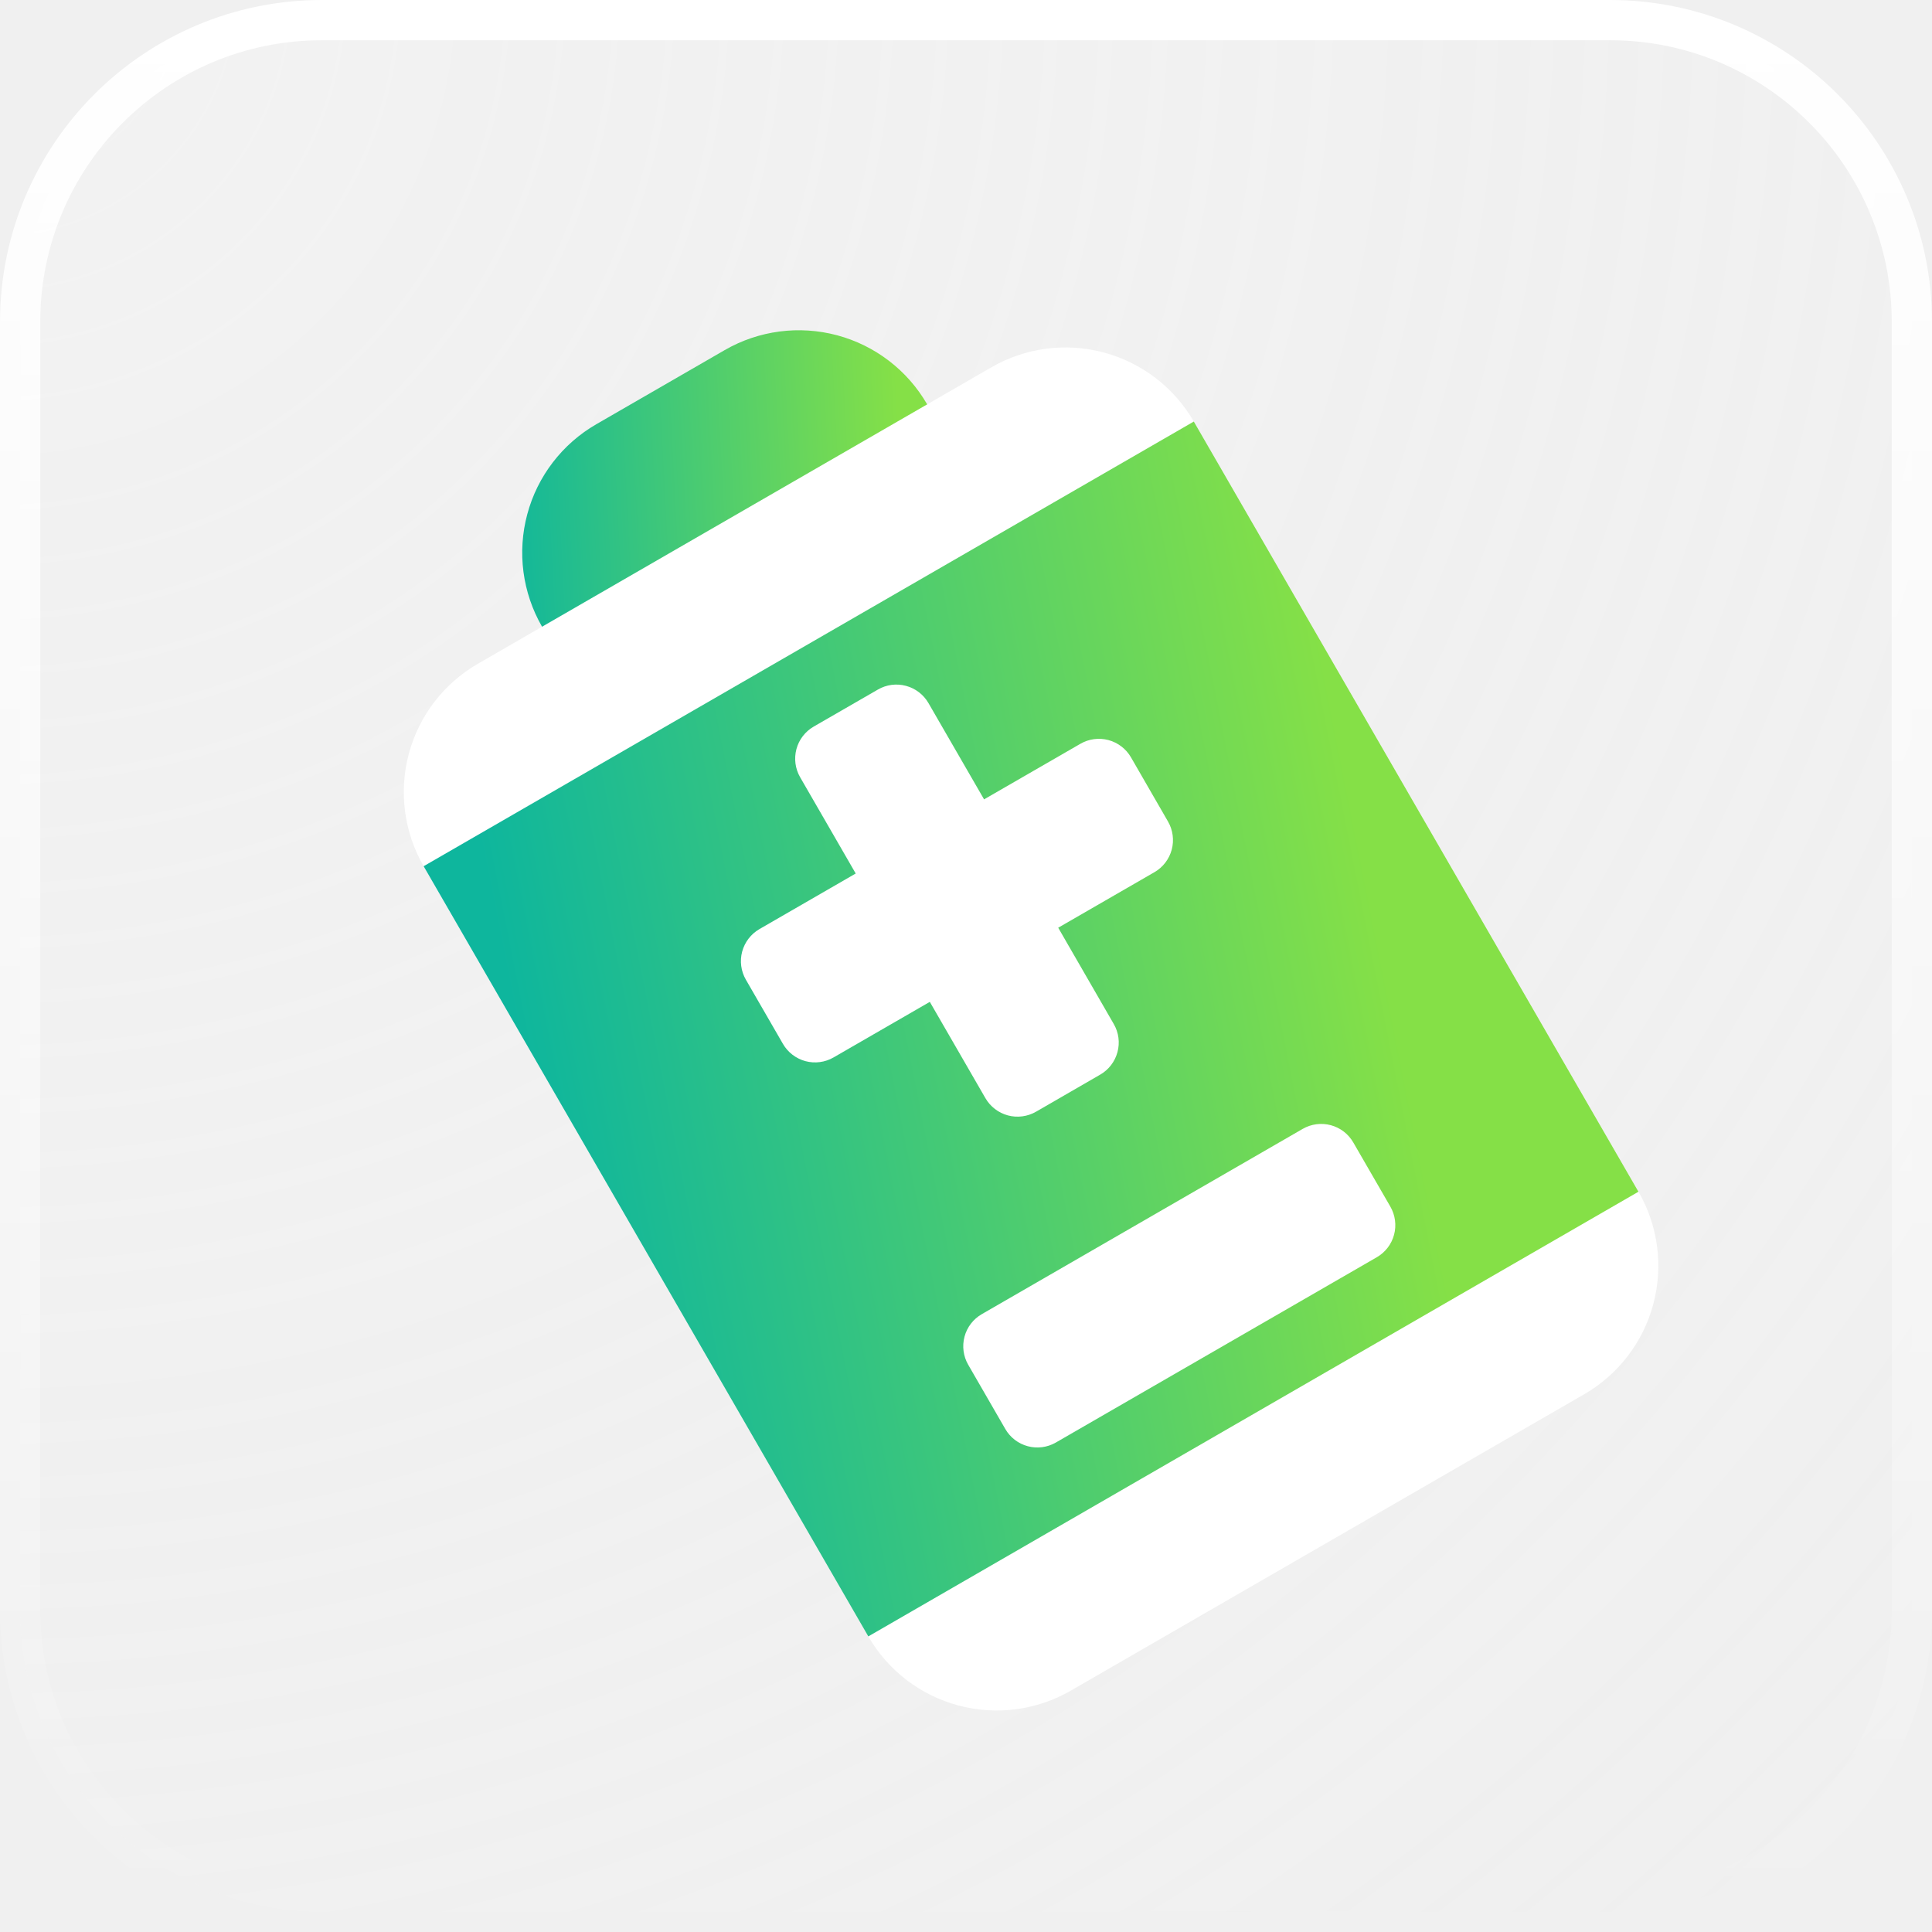
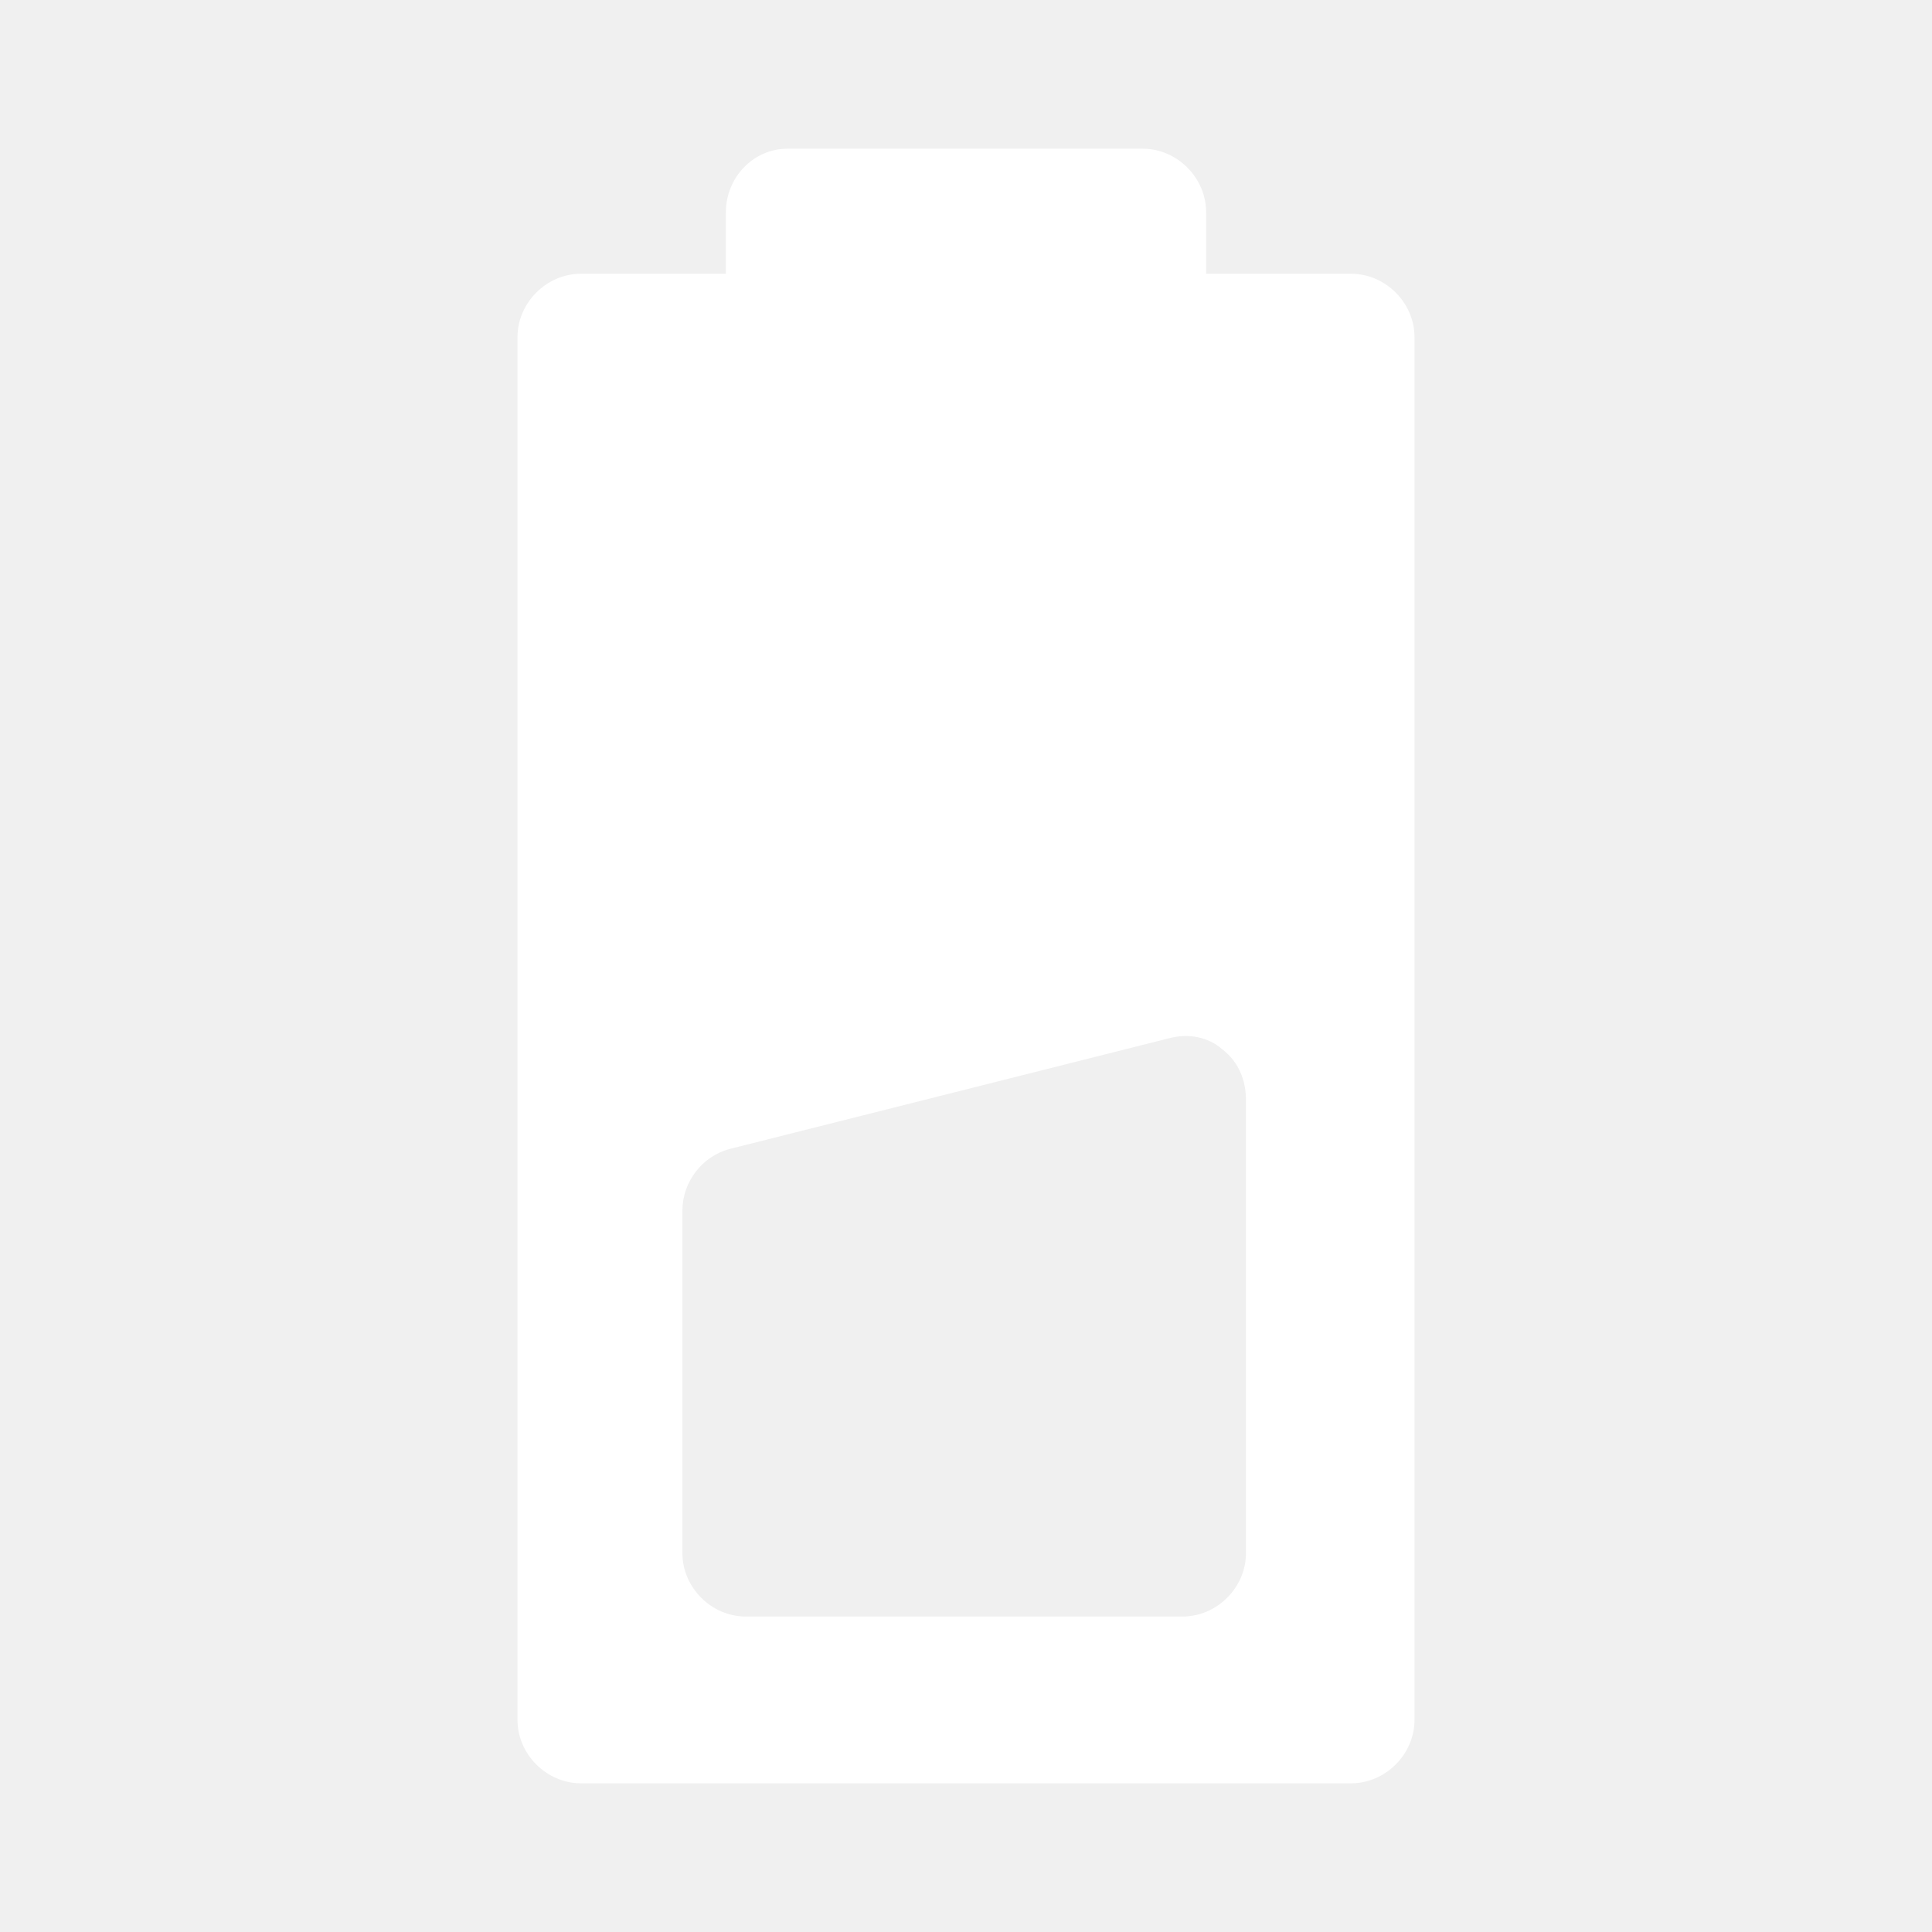
- <svg xmlns="http://www.w3.org/2000/svg" width="48" height="48" viewBox="0 0 48 48" fill="none">
-   <rect x="0.5" y="0.5" width="47" height="47" rx="7.5" fill="url(#paint0_radial_1542_528)" fill-opacity="0.2" />
-   <rect x="0.5" y="0.5" width="47" height="47" rx="7.5" stroke="url(#paint1_linear_1542_528)" />
-   <path d="M23.035 10.046C23.523 10.892 23.655 11.897 23.403 12.841C23.15 13.784 22.533 14.588 21.687 15.077L18.498 16.918C17.652 17.406 16.647 17.538 15.704 17.286C14.76 17.033 13.956 16.416 13.467 15.57C12.979 14.724 12.847 13.719 13.1 12.776C13.352 11.832 13.97 11.028 14.815 10.54L18.005 8.698C18.85 8.21 19.855 8.078 20.799 8.33C21.742 8.583 22.547 9.2 23.035 10.046Z" fill="url(#paint2_linear_1542_528)" />
-   <path d="M40.708 29.608C41.196 30.454 41.328 31.459 41.075 32.403C40.823 33.346 40.206 34.15 39.36 34.639L26.603 42.004C25.757 42.492 24.752 42.624 23.809 42.371C22.865 42.119 22.061 41.502 21.573 40.656L10.525 21.521C10.037 20.675 9.905 19.67 10.157 18.727C10.41 17.783 11.027 16.979 11.873 16.491L24.63 9.126C25.476 8.637 26.481 8.505 27.424 8.758C28.367 9.01 29.172 9.628 29.66 10.473L40.708 29.608Z" fill="white" />
-   <path d="M10.525 21.521L29.66 10.473L40.707 29.608L21.573 40.656L10.525 21.521Z" fill="url(#paint3_linear_1542_528)" />
-   <path d="M26.841 18.48L24.449 19.86L23.068 17.469C22.946 17.257 22.745 17.103 22.509 17.04C22.273 16.976 22.022 17.009 21.811 17.132L20.216 18.052C20.005 18.174 19.85 18.375 19.787 18.611C19.724 18.847 19.757 19.098 19.879 19.31L21.26 21.702L18.868 23.083C18.657 23.205 18.503 23.406 18.439 23.642C18.376 23.877 18.409 24.129 18.531 24.34L19.452 25.935C19.574 26.146 19.775 26.3 20.011 26.364C20.247 26.427 20.498 26.394 20.709 26.272L23.101 24.891L24.482 27.283C24.604 27.494 24.805 27.648 25.041 27.712C25.277 27.775 25.528 27.742 25.74 27.62L27.334 26.699C27.546 26.577 27.7 26.376 27.763 26.14C27.827 25.904 27.794 25.653 27.671 25.441L26.291 23.049L28.682 21.669C28.894 21.547 29.048 21.345 29.111 21.11C29.174 20.874 29.141 20.622 29.019 20.411L28.099 18.816C27.977 18.605 27.776 18.451 27.54 18.387C27.304 18.324 27.052 18.357 26.841 18.48ZM26.233 35.839C26.022 35.961 25.77 35.994 25.535 35.931C25.299 35.868 25.098 35.714 24.976 35.502L24.055 33.907C23.933 33.696 23.9 33.445 23.963 33.209C24.026 32.973 24.18 32.772 24.392 32.65L32.365 28.047C32.576 27.925 32.828 27.892 33.063 27.955C33.299 28.018 33.5 28.172 33.622 28.384L34.543 29.978C34.665 30.19 34.698 30.441 34.635 30.677C34.572 30.913 34.417 31.114 34.206 31.236L26.233 35.839Z" fill="white" />
-   <defs>
-     <radialGradient id="paint0_radial_1542_528" cx="0" cy="0" r="1" gradientUnits="userSpaceOnUse" gradientTransform="rotate(45) scale(67.8823)">
-       <stop stop-color="#FAFAFA" />
-       <stop offset="1" stop-color="#F7F7F7" stop-opacity="0" />
-     </radialGradient>
-     <linearGradient id="paint1_linear_1542_528" x1="24" y1="0" x2="24" y2="48" gradientUnits="userSpaceOnUse">
-       <stop stop-color="white" />
-       <stop offset="1" stop-color="white" stop-opacity="0" />
-     </linearGradient>
-     <linearGradient id="paint2_linear_1542_528" x1="12.284" y1="11.73" x2="22.371" y2="11.203" gradientUnits="userSpaceOnUse">
-       <stop stop-color="#0EB69D" />
-       <stop offset="1" stop-color="#85E047" />
-     </linearGradient>
-     <linearGradient id="paint3_linear_1542_528" x1="11.722" y1="20.016" x2="32.781" y2="15.835" gradientUnits="userSpaceOnUse">
-       <stop stop-color="#0EB69D" />
-       <stop offset="1" stop-color="#85E047" />
-     </linearGradient>
-   </defs>
+ <svg xmlns="http://www.w3.org/2000/svg" width="32" height="32" viewBox="0 0 32 32" fill="none">
+   <path d="M12.023 3.514L12.023 4.534L9.622 4.534C9.052 4.534 8.571 5.015 8.571 5.585L8.571 28.486C8.571 29.056 9.052 29.537 9.622 29.537L22.378 29.537C22.948 29.537 23.429 29.056 23.429 28.486L23.429 5.585C23.429 5.015 22.948 4.534 22.378 4.534L19.977 4.534L19.977 3.514C19.977 2.944 19.497 2.463 18.926 2.463L13.044 2.463C12.473 2.463 12.023 2.944 12.023 3.514ZM20.247 17.381C20.517 17.591 20.637 17.891 20.637 18.221L20.637 25.725C20.637 26.295 20.157 26.775 19.587 26.775L12.353 26.775C11.783 26.775 11.303 26.295 11.303 25.725L11.303 20.052C11.303 19.572 11.633 19.151 12.083 19.031L19.347 17.201C19.677 17.11 20.007 17.171 20.247 17.381Z" fill="white" />
</svg>
